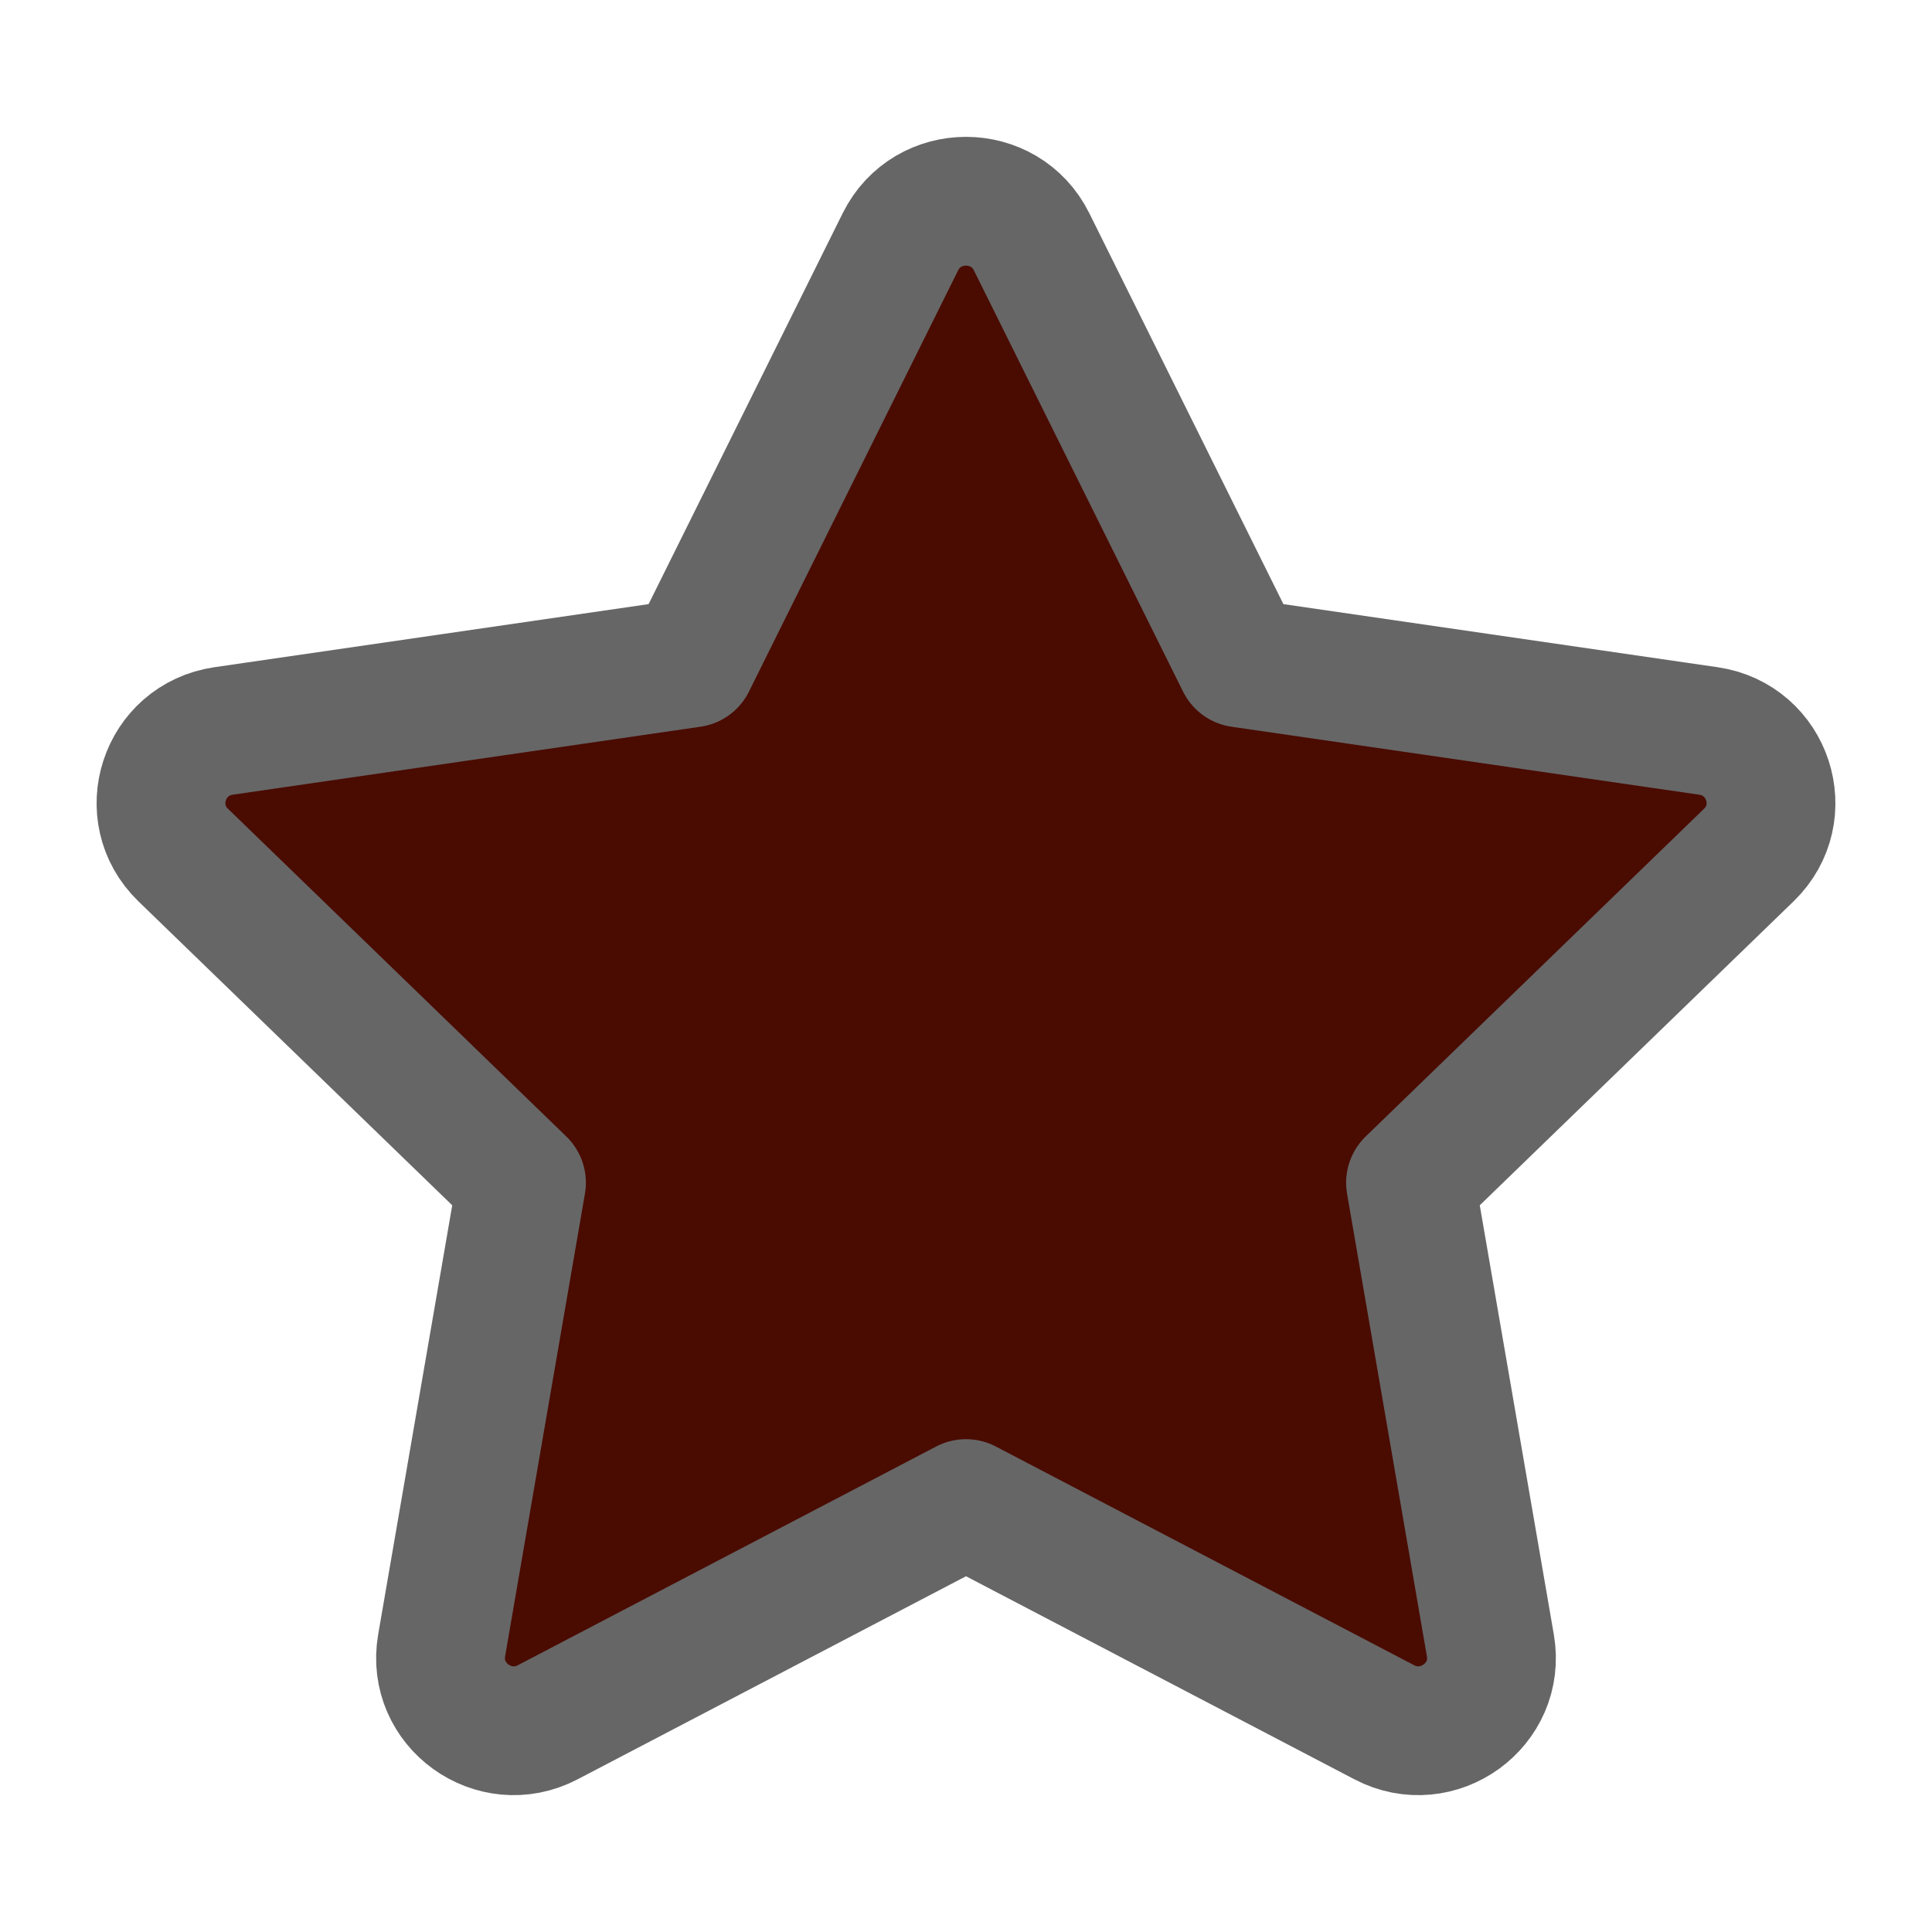
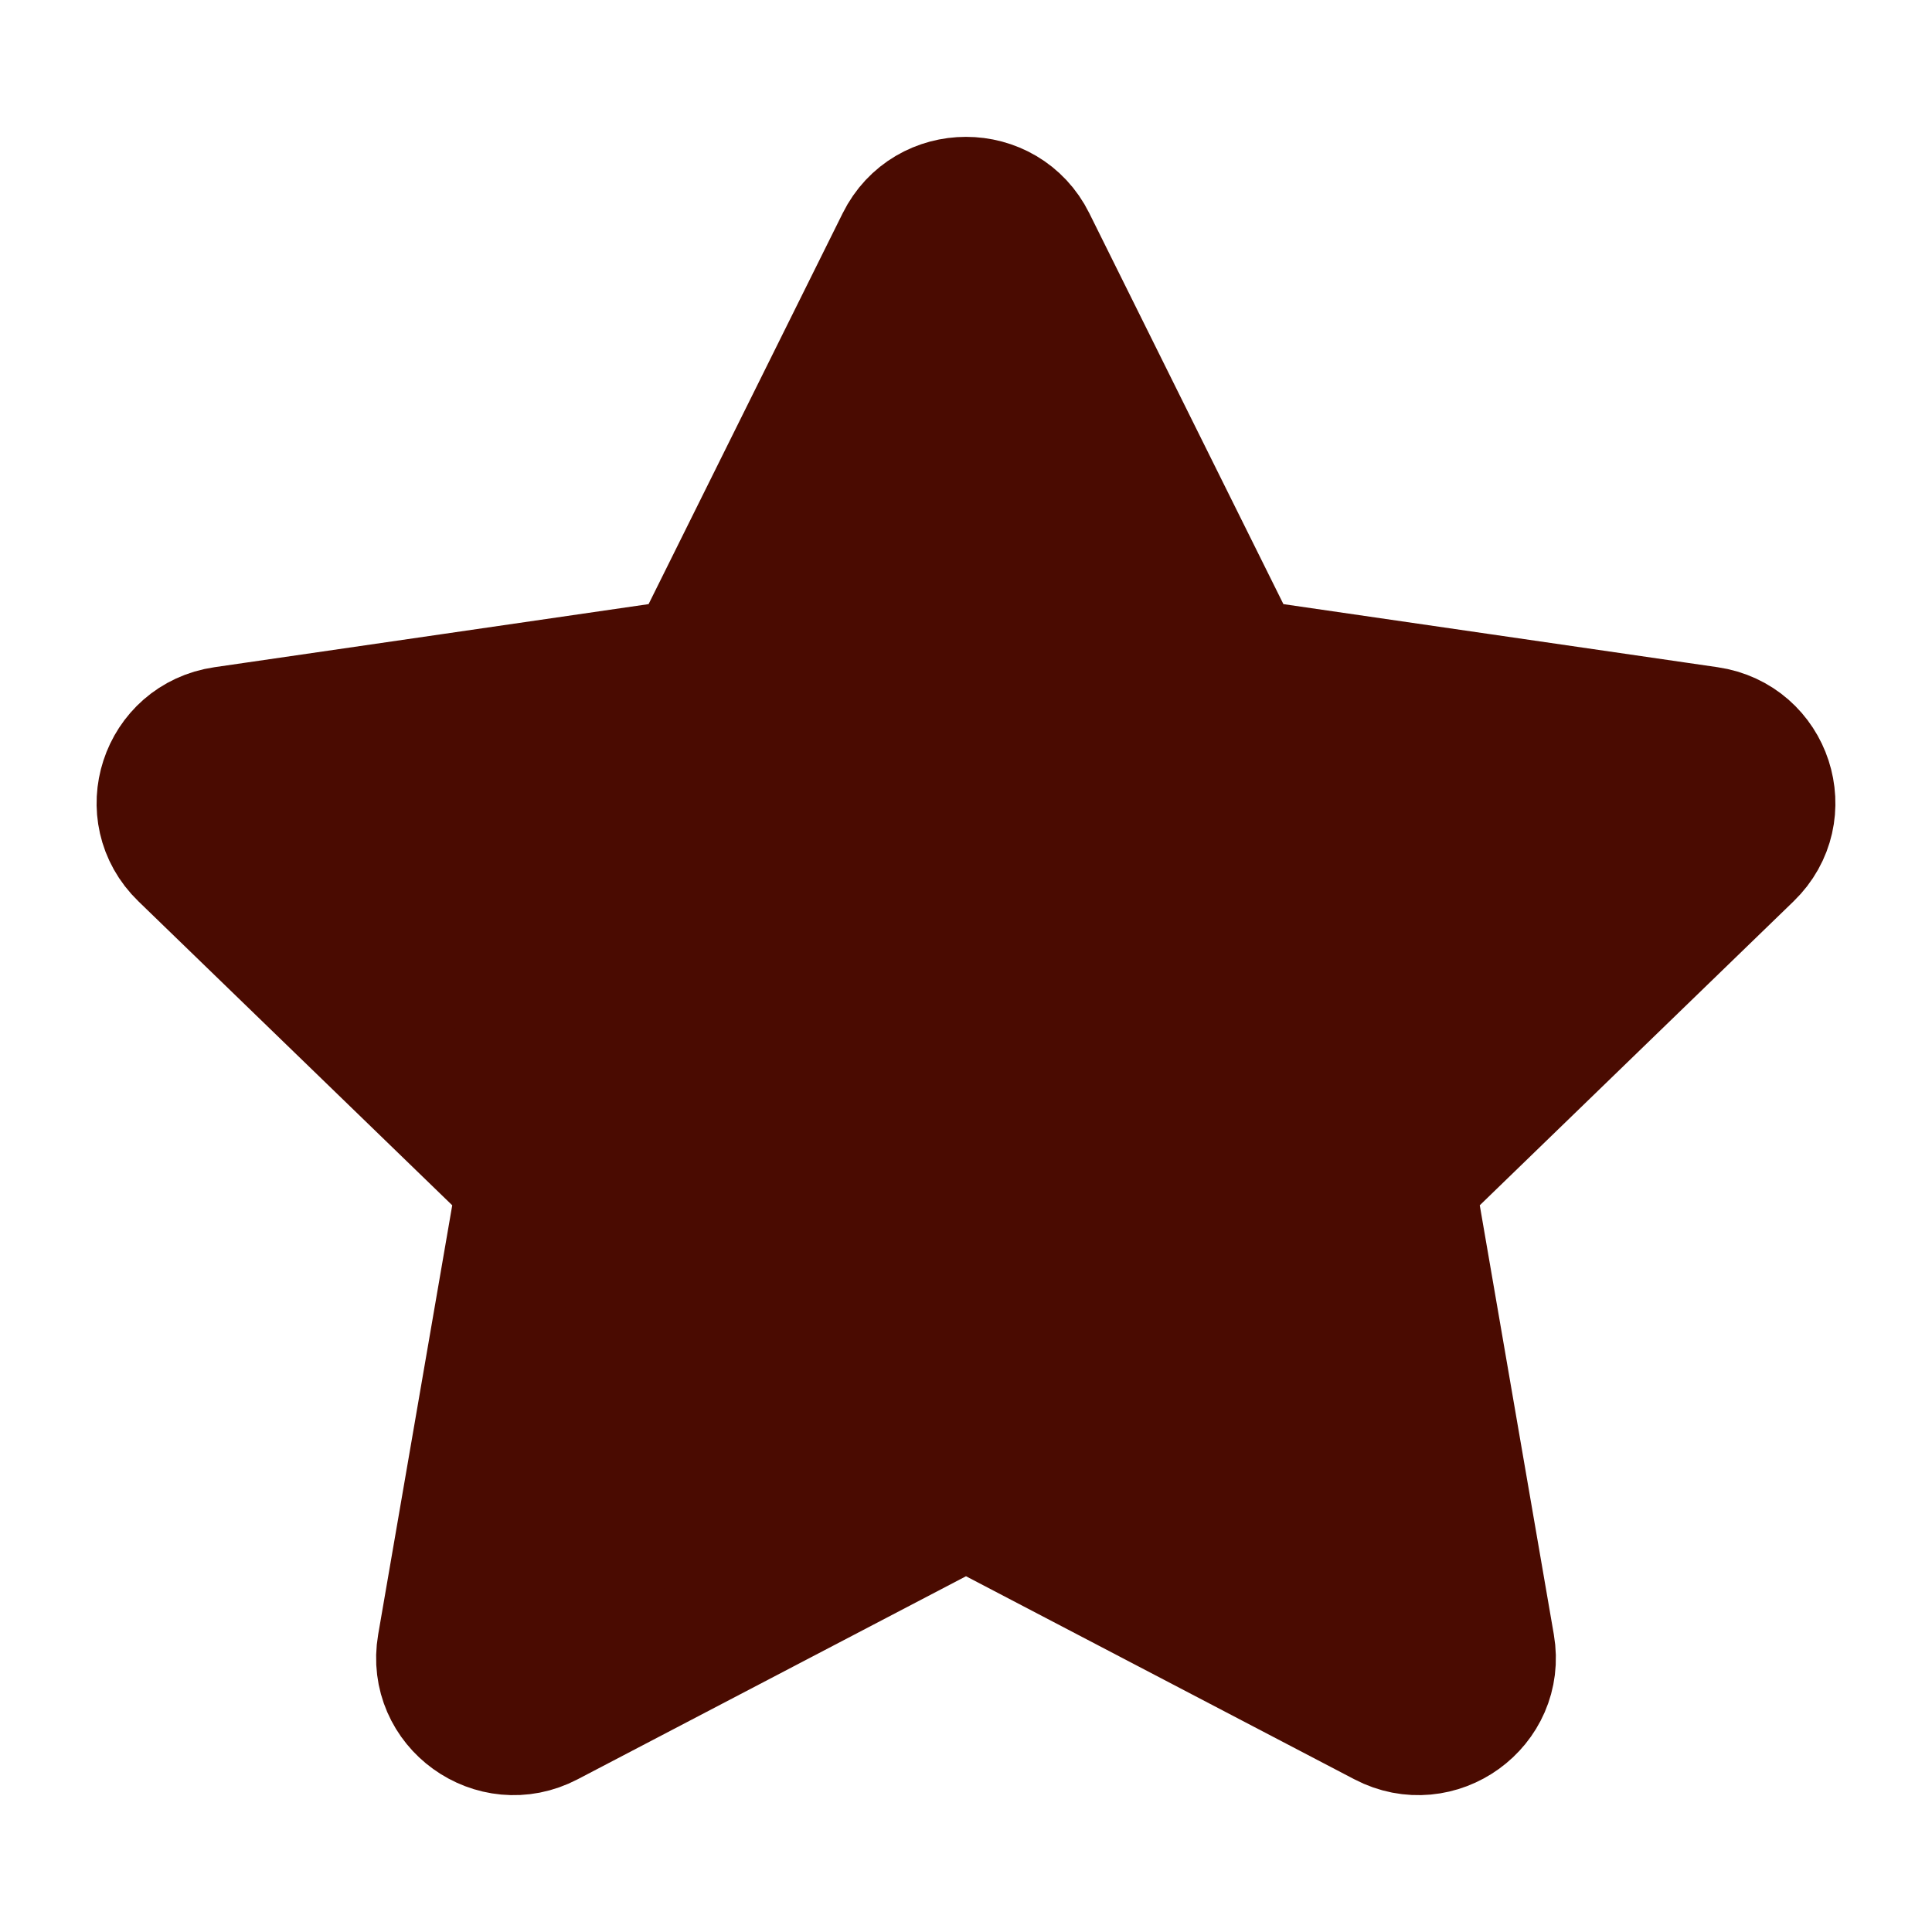
- <svg xmlns="http://www.w3.org/2000/svg" width="64px" height="64px" stroke-width="1.6" viewBox="0 0 24 24" fill="#4A0B01" color="#666666">
-   <path d="M8.587 8.236L11.185 3.004C11.518 2.332 12.482 2.332 12.815 3.004L15.413 8.236L21.221 9.08C21.967 9.188 22.264 10.099 21.724 10.622L17.522 14.692L18.514 20.441C18.641 21.18 17.861 21.743 17.195 21.394L12 18.678L6.805 21.394C6.139 21.743 5.359 21.18 5.486 20.441L6.478 14.692L2.276 10.622C1.736 10.099 2.033 9.188 2.779 9.08L8.587 8.236Z" stroke="#666666" stroke-width="1.6" stroke-linecap="round" stroke-linejoin="round" />
+ <svg xmlns="http://www.w3.org/2000/svg" width="64px" height="64px" stroke-width="1.6" viewBox="0 0 24 24" fill="#4A0B01" color="#4A0B01">
+   <path d="M8.587 8.236L11.185 3.004C11.518 2.332 12.482 2.332 12.815 3.004L15.413 8.236L21.221 9.08C21.967 9.188 22.264 10.099 21.724 10.622L17.522 14.692L18.514 20.441C18.641 21.18 17.861 21.743 17.195 21.394L12 18.678L6.805 21.394C6.139 21.743 5.359 21.18 5.486 20.441L6.478 14.692L2.276 10.622C1.736 10.099 2.033 9.188 2.779 9.08L8.587 8.236Z" stroke="#4A0B01" stroke-width="1.6" stroke-linecap="round" stroke-linejoin="round" />
</svg>
